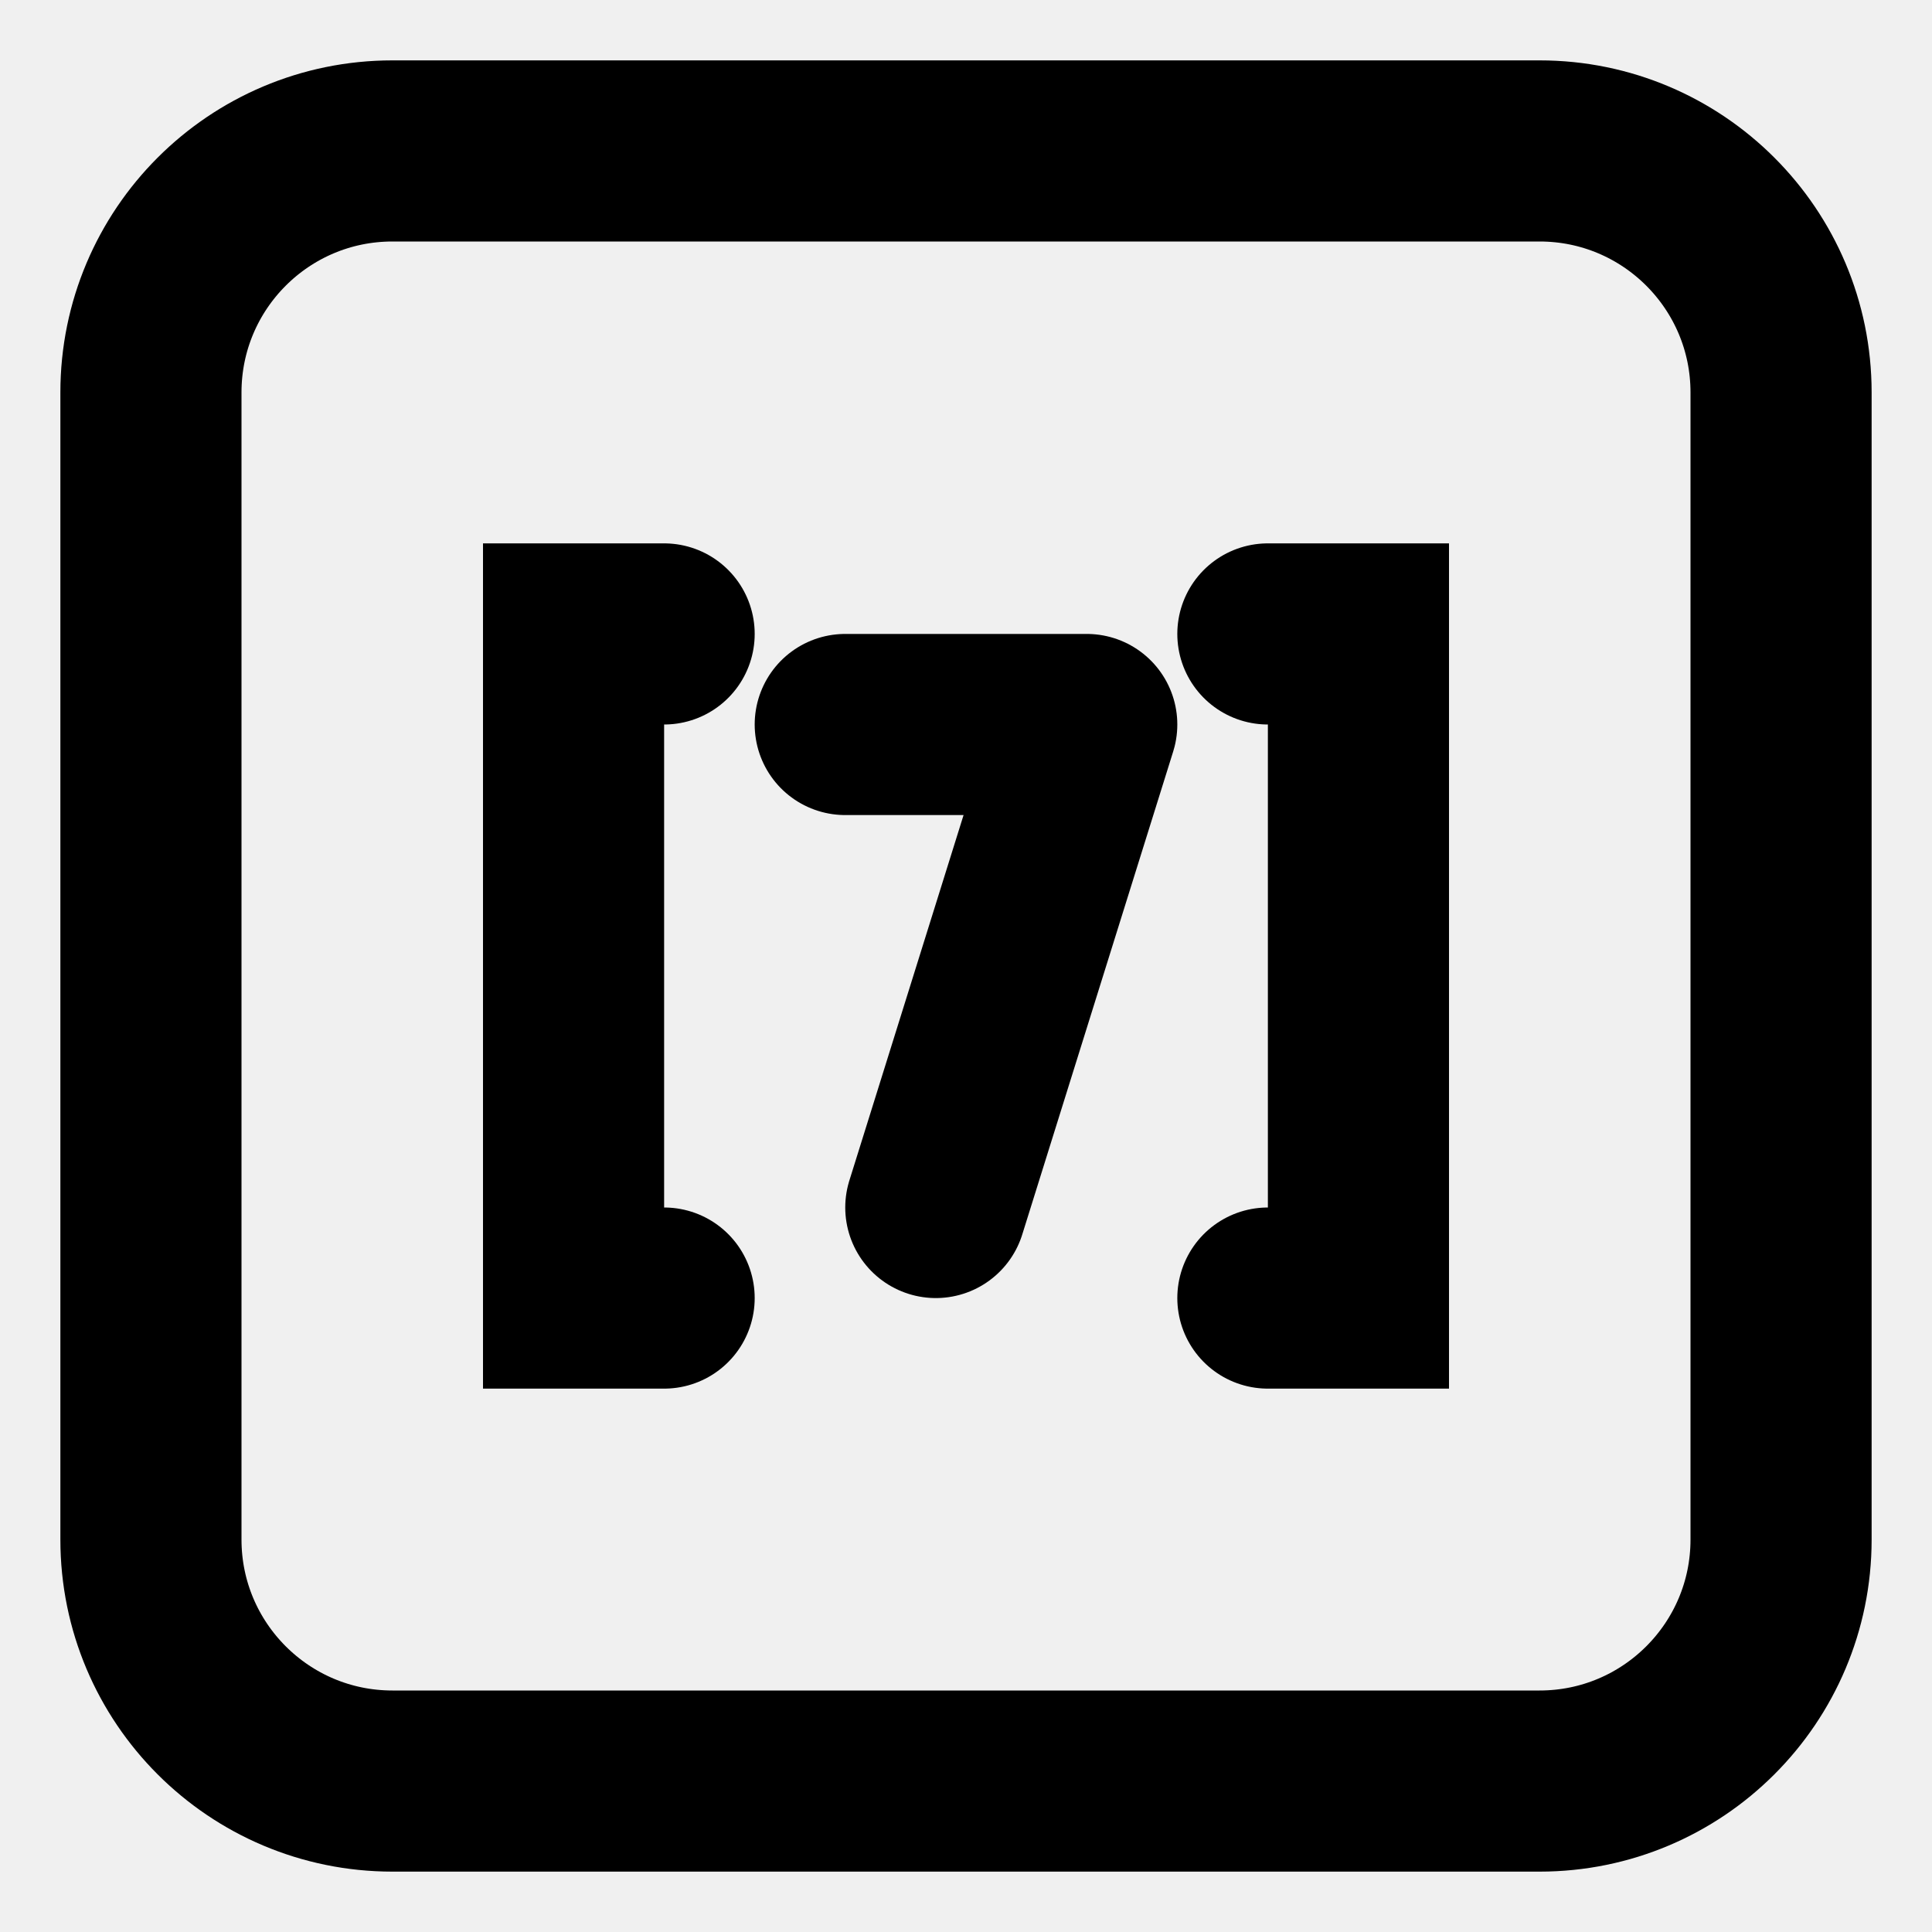
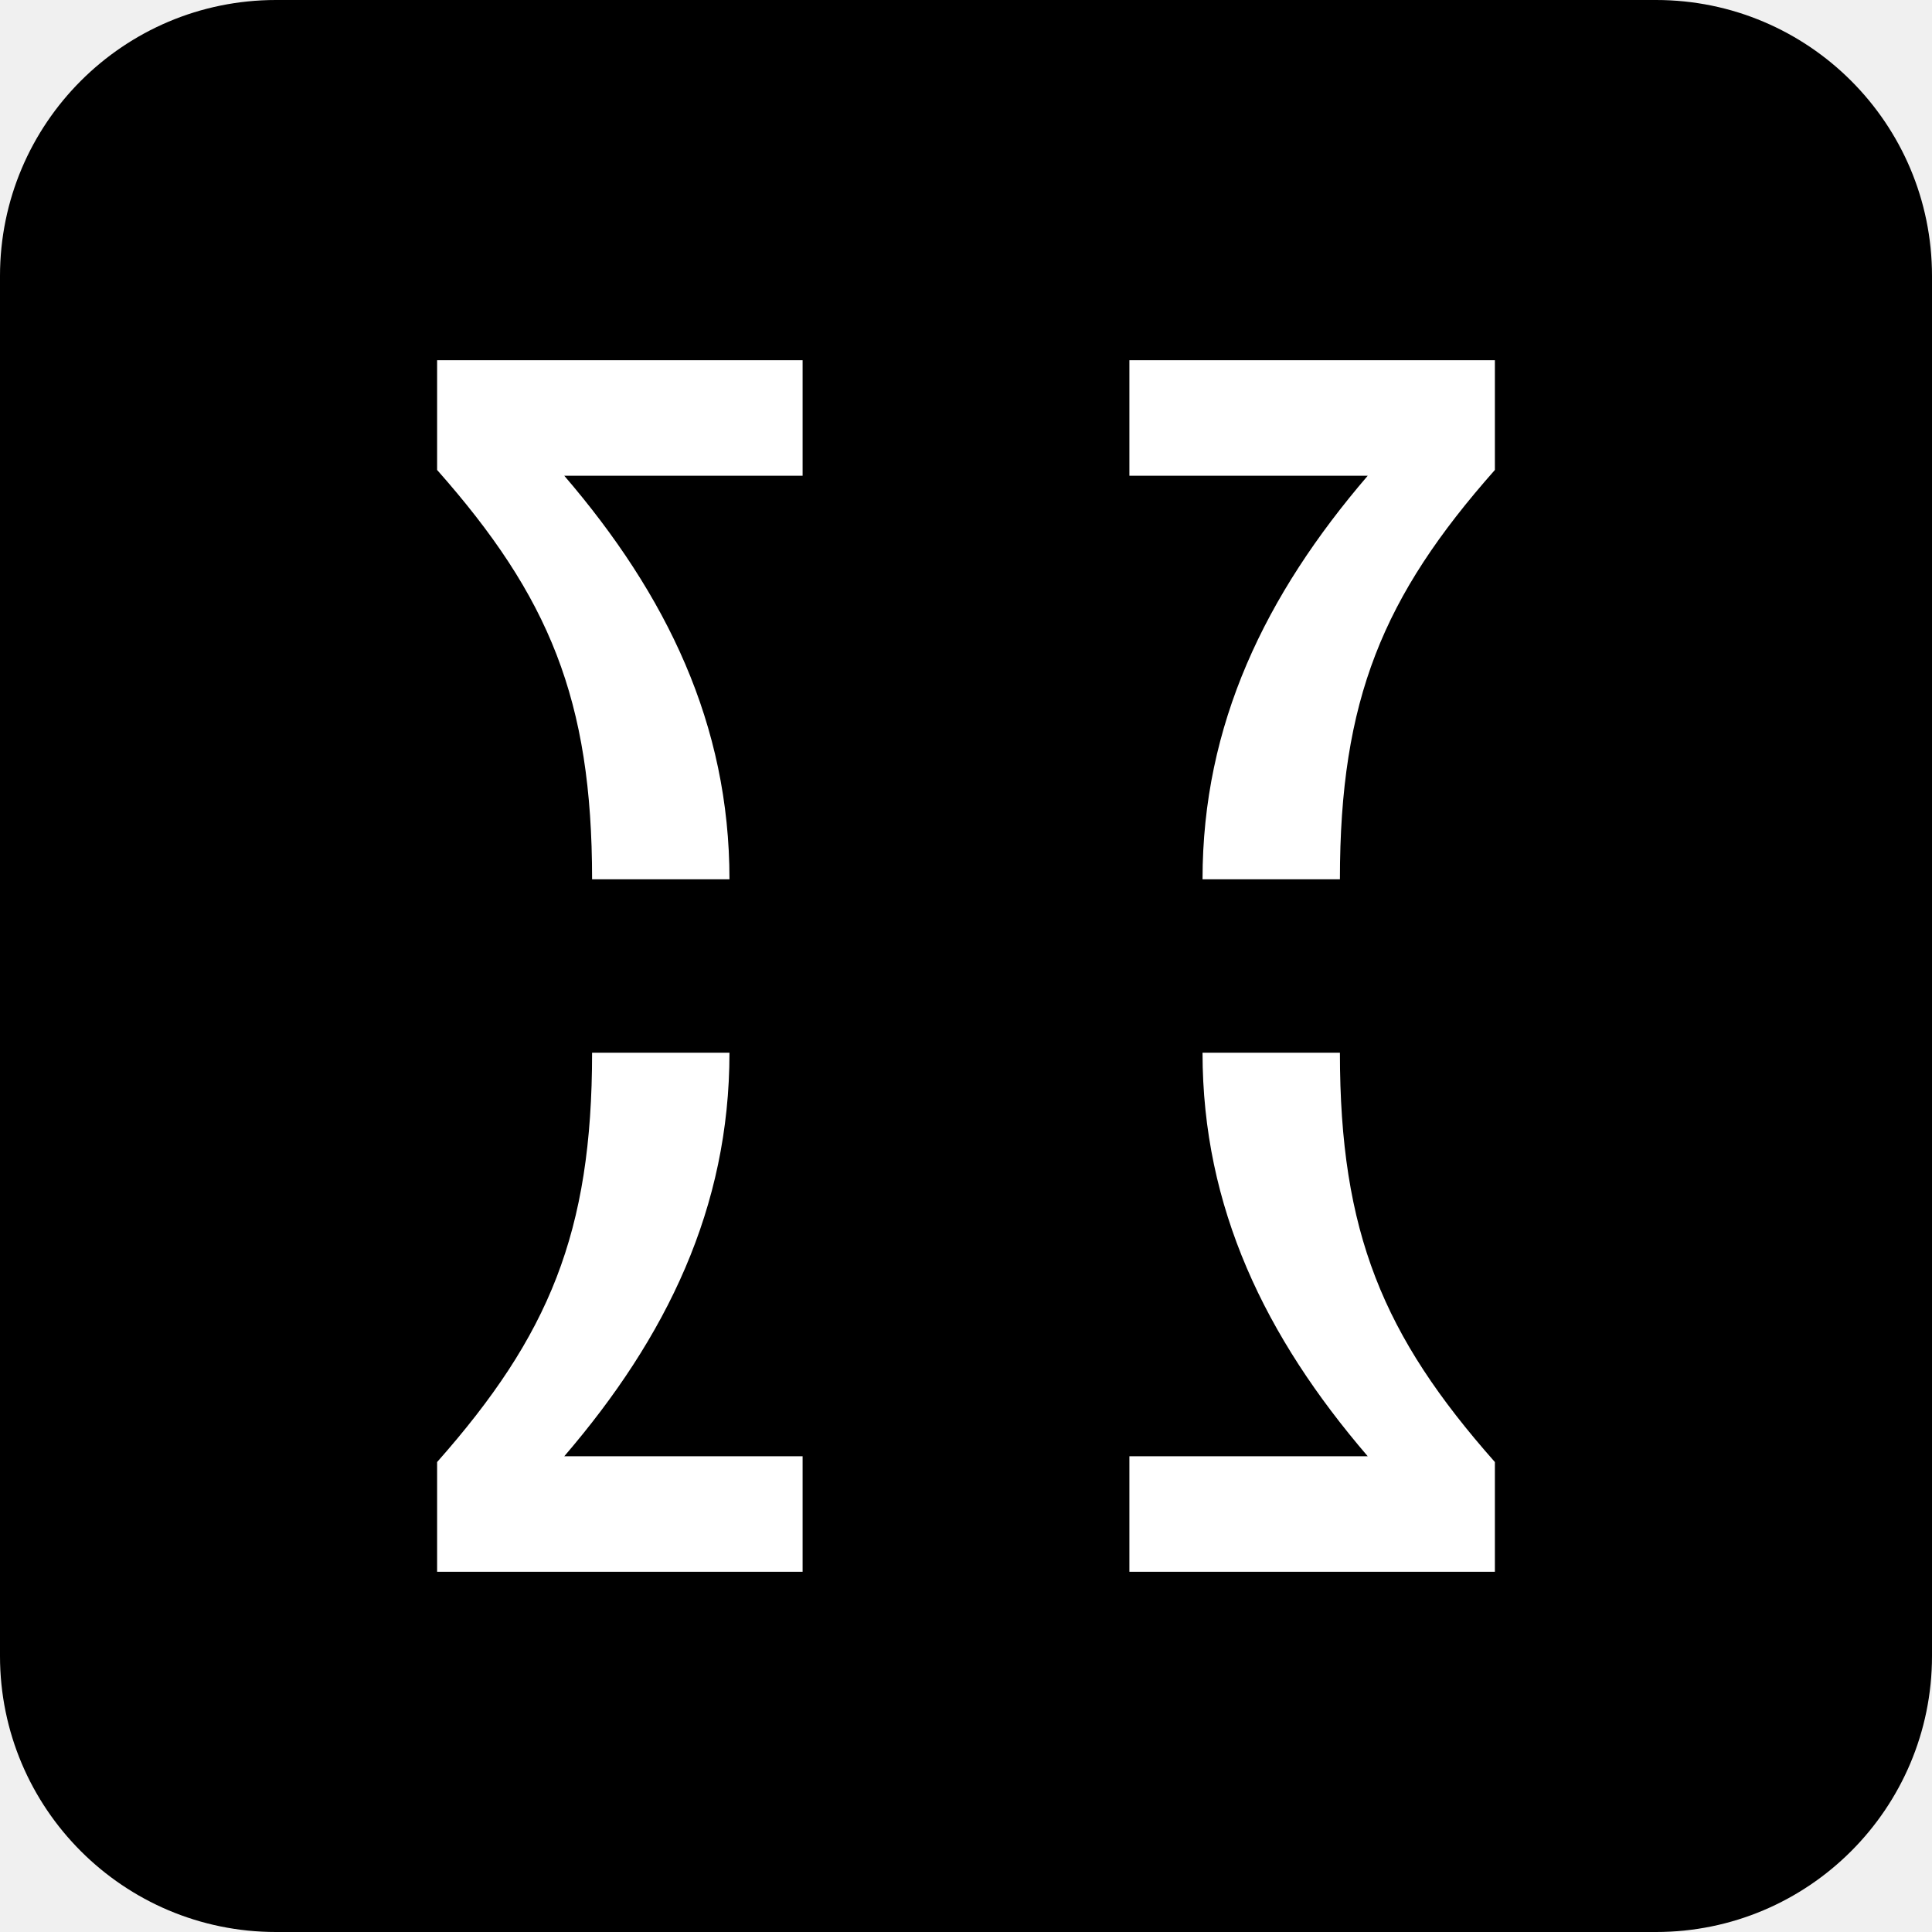
- <svg xmlns="http://www.w3.org/2000/svg" width="16" height="16" viewBox="0 0 16 16" fill="none">
-   <rect x="1.25" y="1.25" width="13.5" height="13.5" rx="2" stroke="currentColor" stroke-width="1.5" />
-   <path d="M5.5 5.25H4.75V10.75H5.5" stroke="currentColor" stroke-width="1.5" stroke-linecap="round" />
-   <path d="M10.5 5.25H11.25V10.75H10.5" stroke="currentColor" stroke-width="1.5" stroke-linecap="round" />
-   <path d="M7 6H9L7.75 10" stroke="currentColor" stroke-width="1.5" stroke-linecap="round" stroke-linejoin="round" />
+ <svg xmlns="http://www.w3.org/2000/svg" width="28" height="28" viewBox="0 0 28 28" fill="none">
+   <rect width="28" height="28" rx="4" fill="currentColor" />
+   <path d="M10.572 15.257C10.572 17.503 9.661 19.378 8.178 21.105H11.632L11.632 22.779H6.335V21.189C7.956 19.357 8.581 17.863 8.581 15.257L10.572 15.257Z" fill="white" />
+   <path d="M17.428 15.257C17.428 17.503 18.339 19.378 19.822 21.105H16.368V22.779H21.665V21.189C20.044 19.357 19.419 17.863 19.419 15.257H17.428Z" fill="white" />
+   <path d="M10.572 12.743C10.572 10.498 9.661 8.622 8.178 6.895L11.632 6.895V5.221L6.335 5.221V6.811C7.956 8.643 8.581 10.137 8.581 12.743L10.572 12.743Z" fill="white" />
+   <path d="M17.428 12.743C17.428 10.498 18.339 8.622 19.822 6.895L16.368 6.895L16.368 5.221L21.665 5.221V6.811C20.044 8.643 19.419 10.137 19.419 12.743H17.428Z" fill="white" />
</svg>
